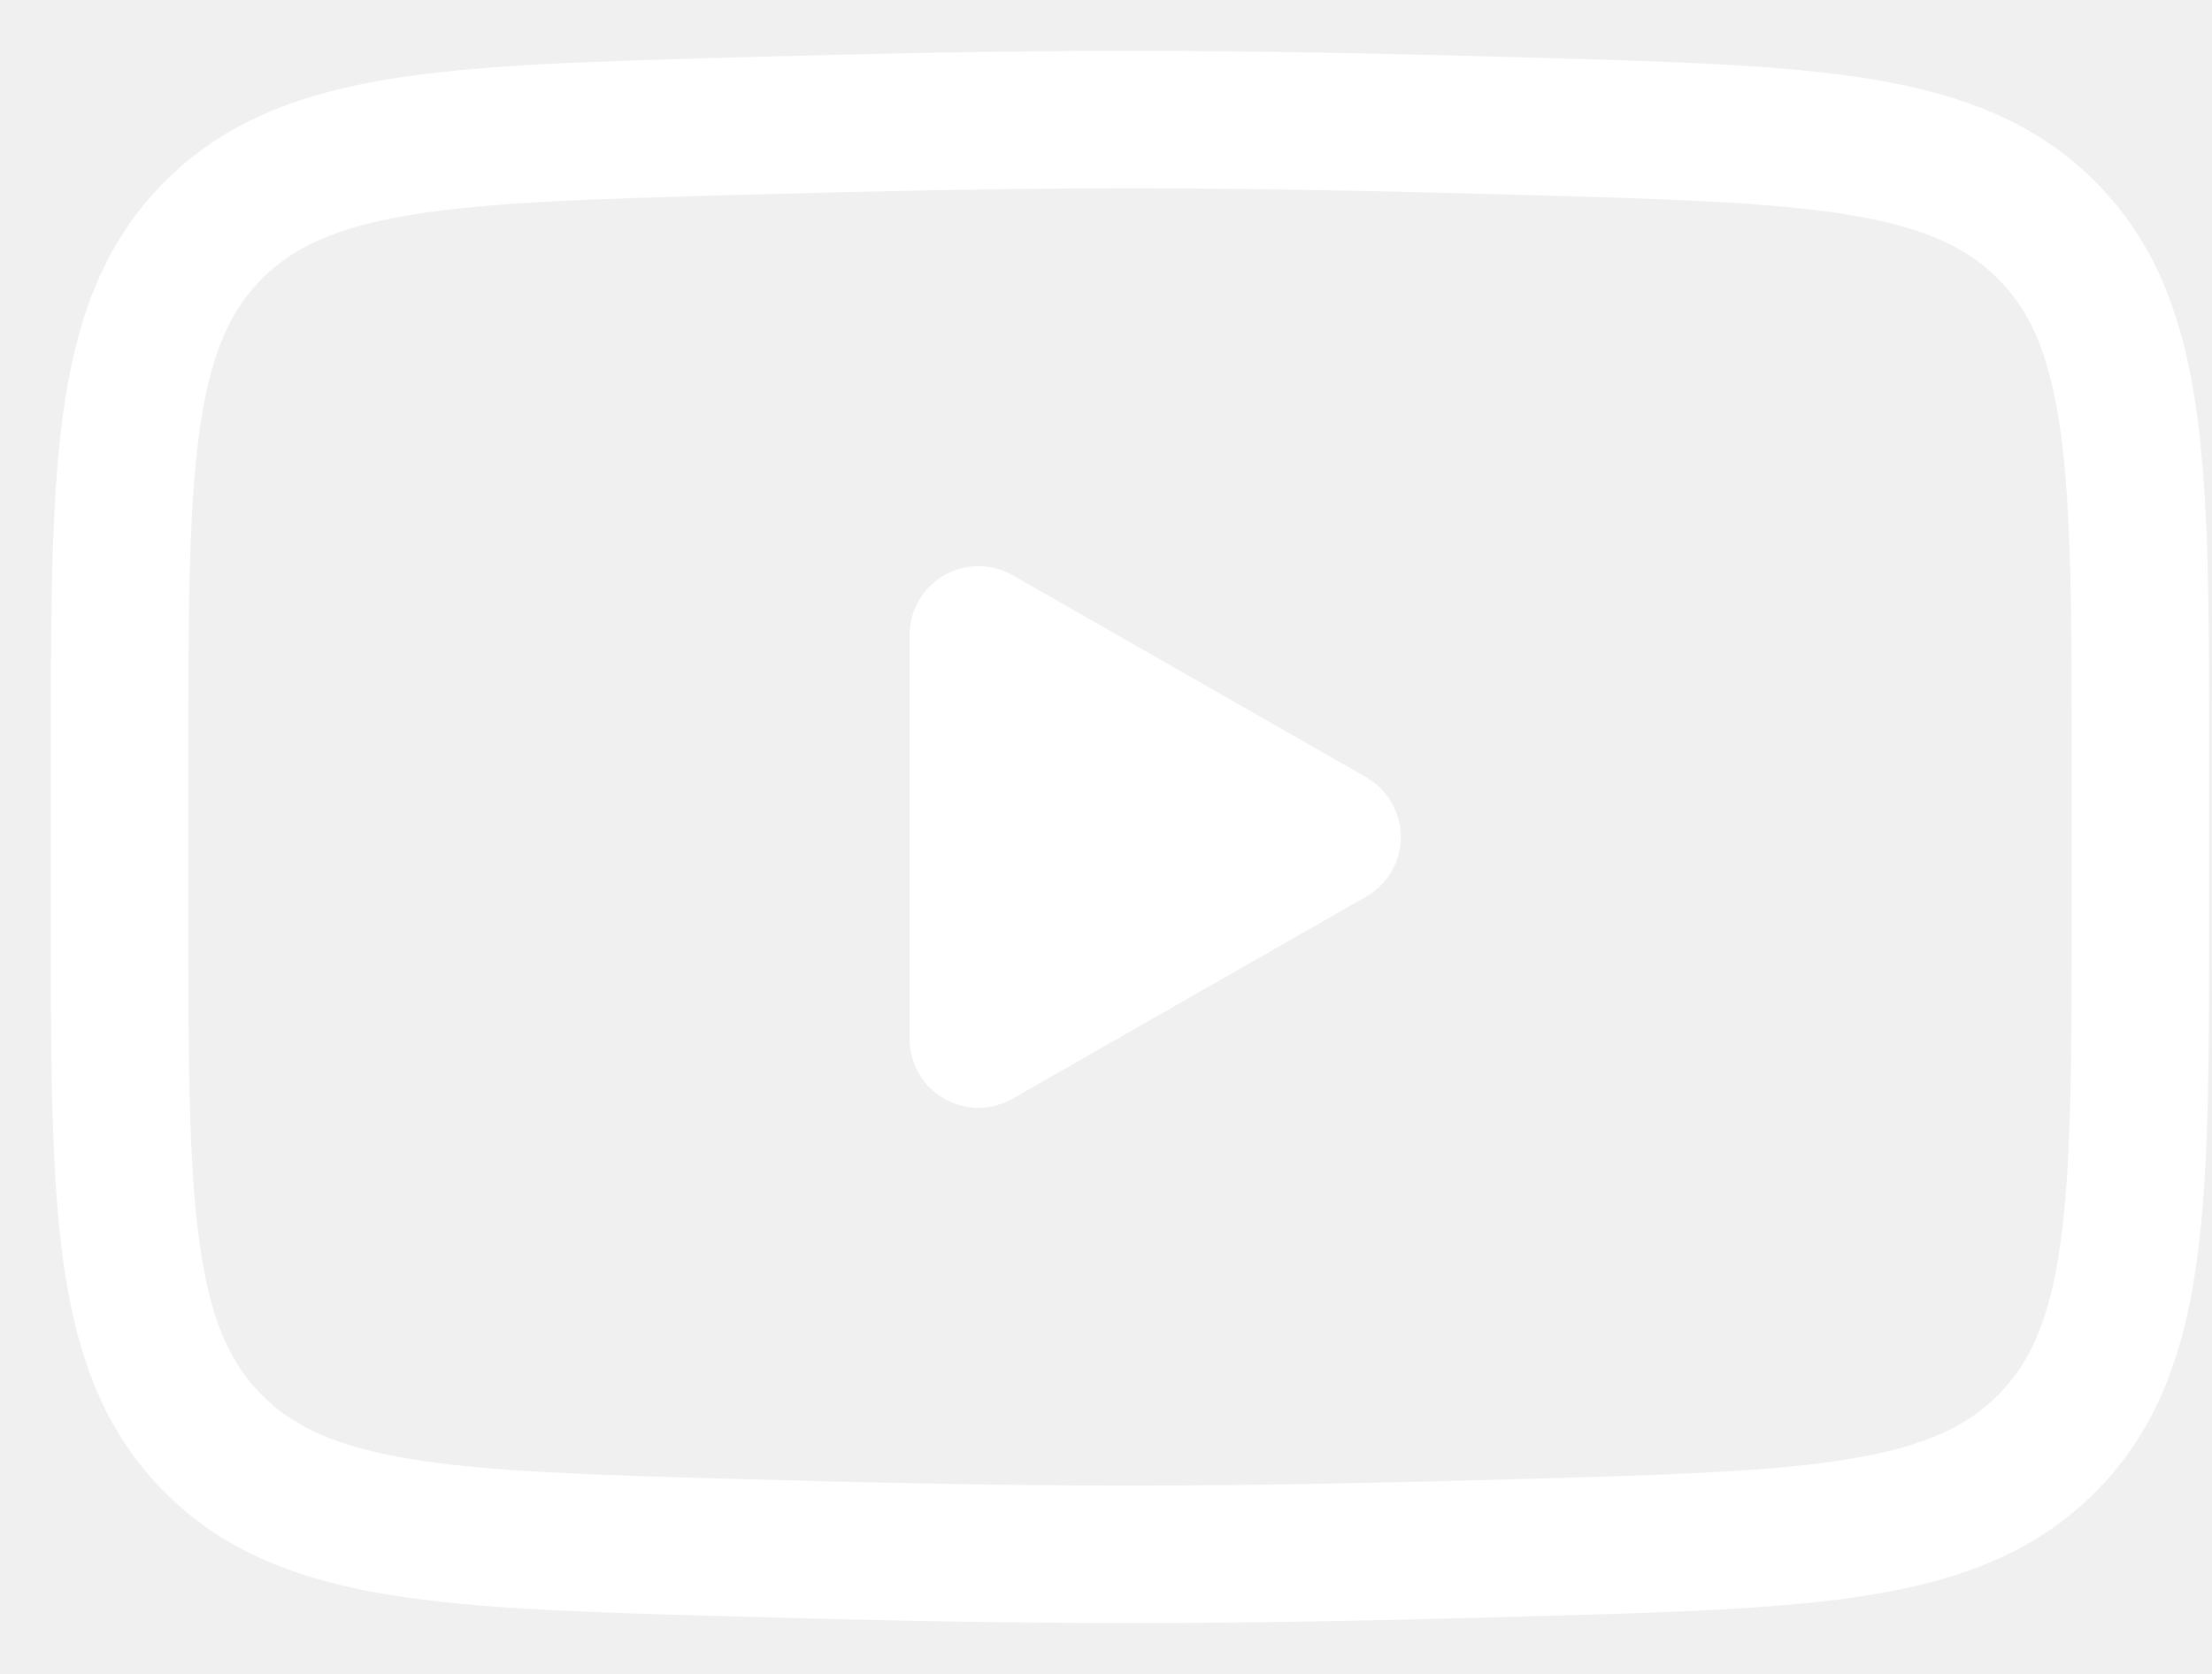
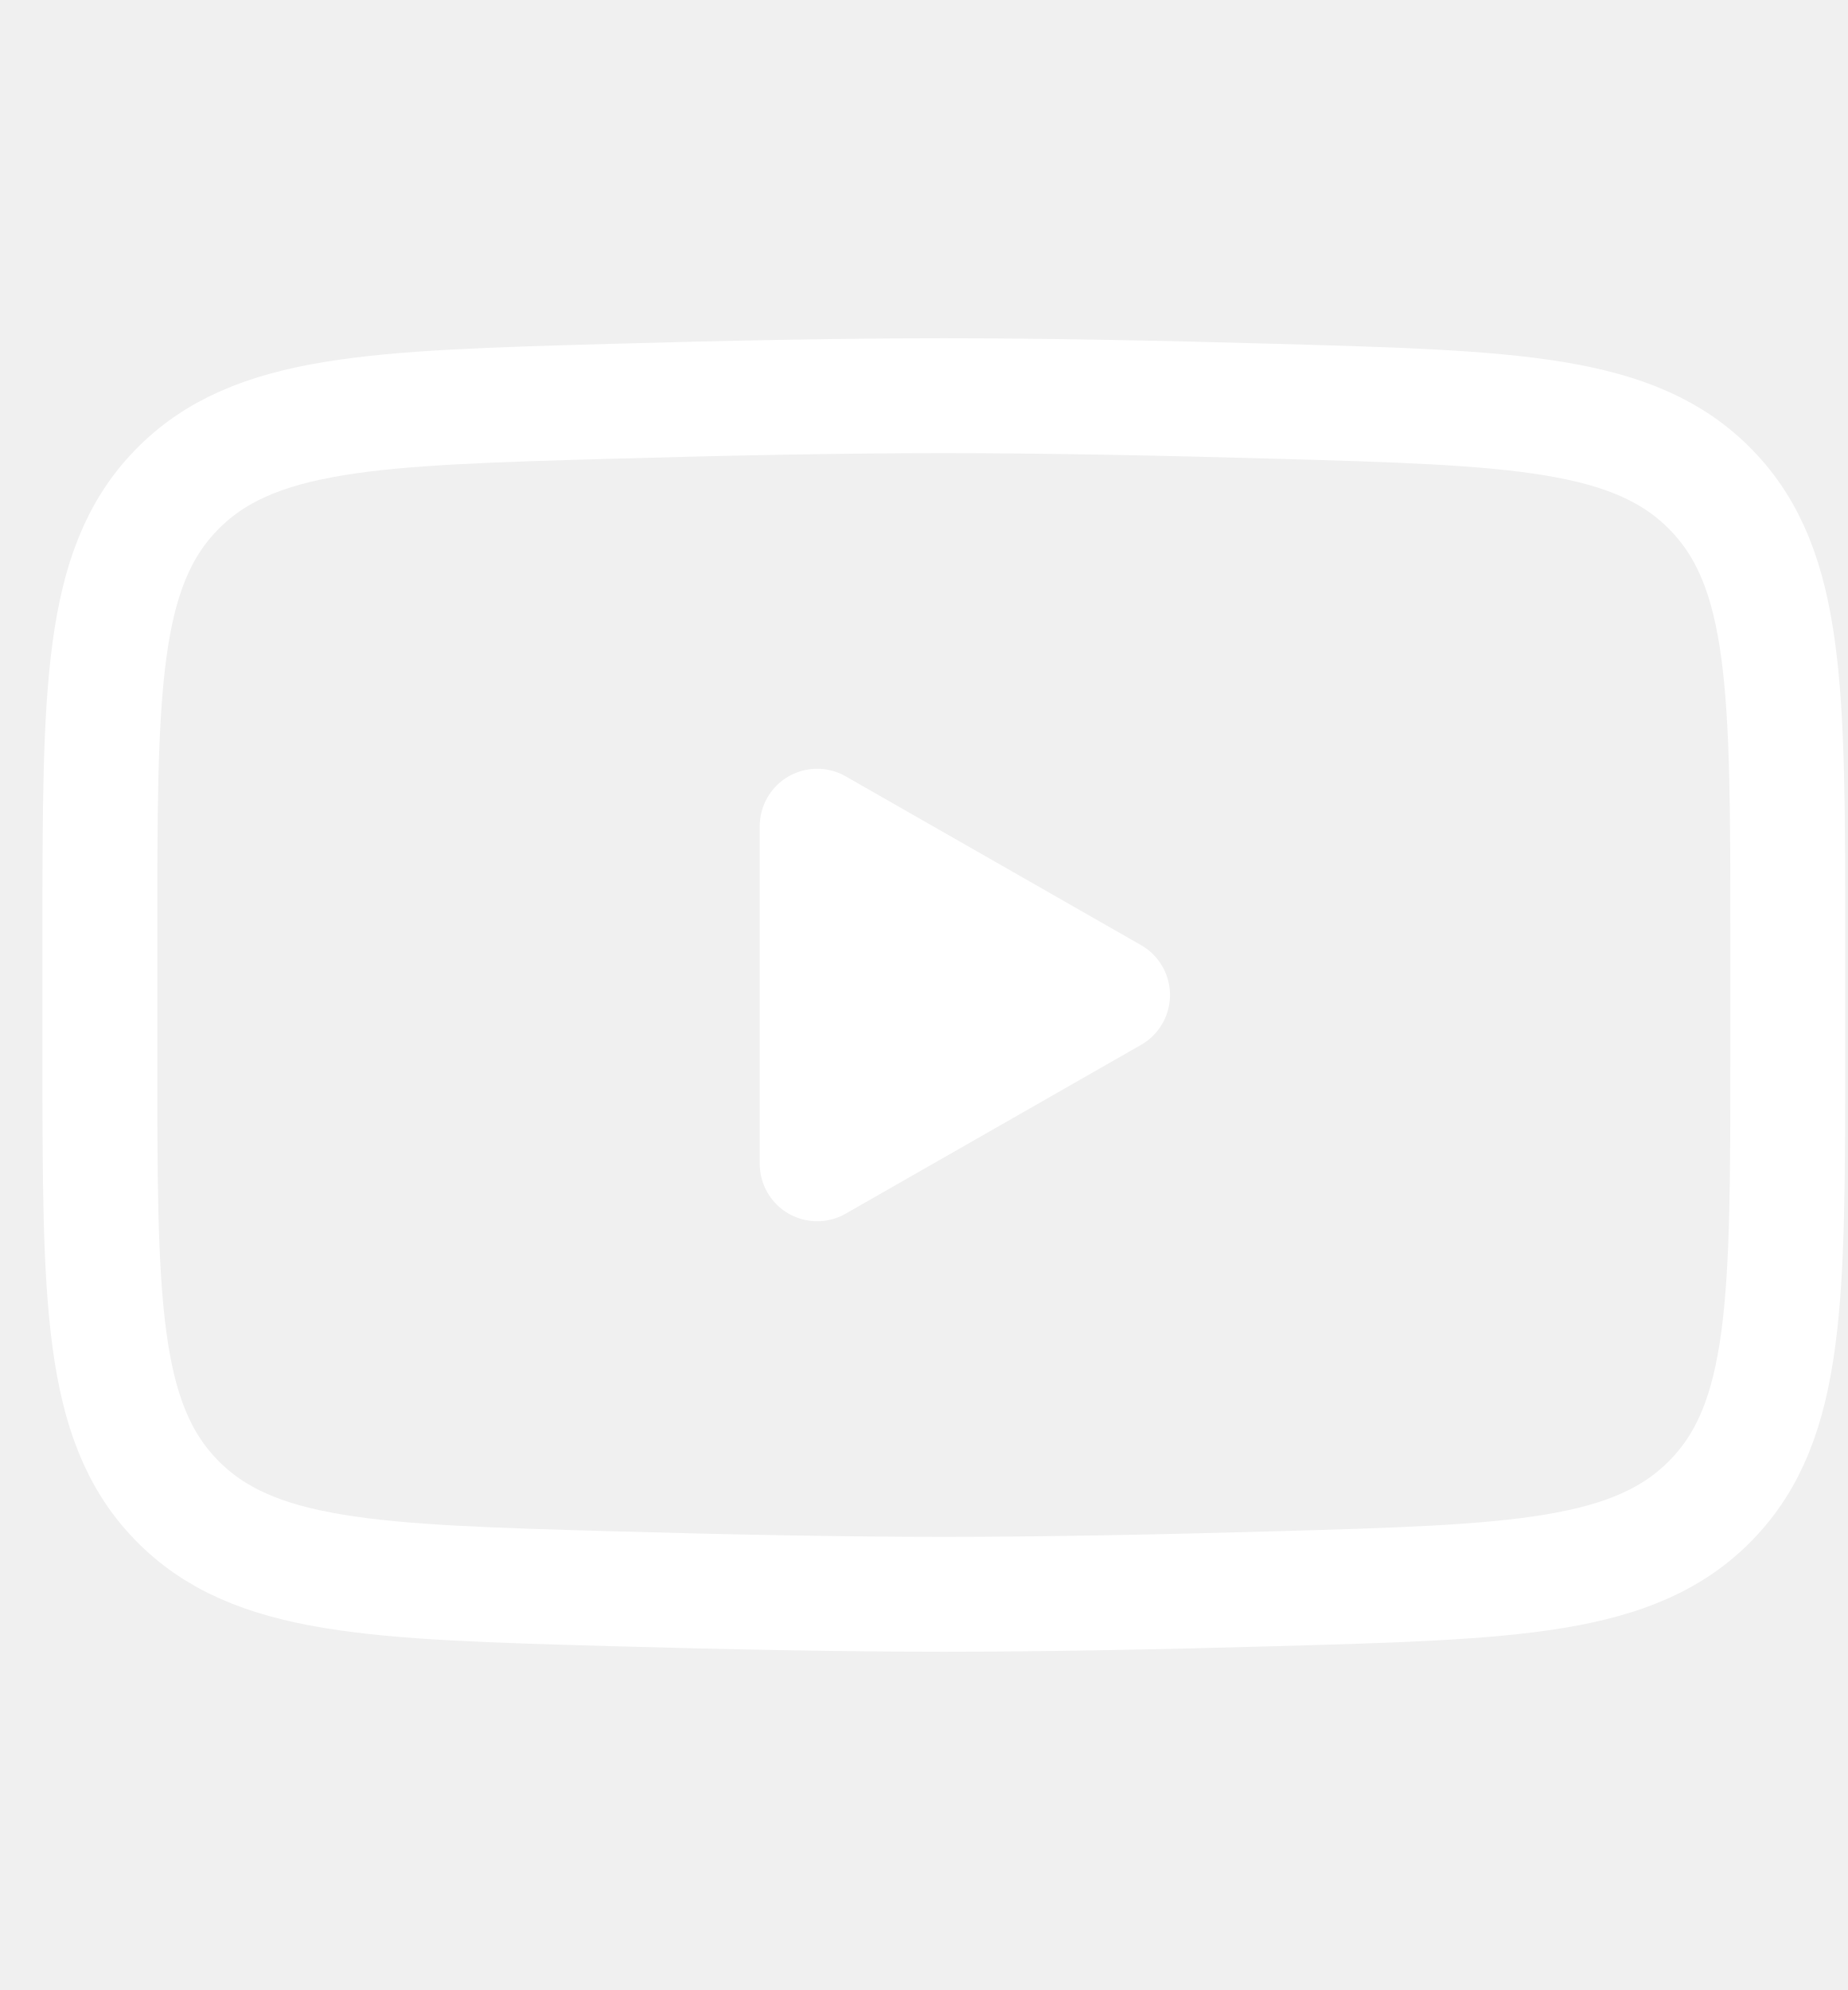
- <svg xmlns="http://www.w3.org/2000/svg" width="37" height="28" viewBox="0 0 37 28" fill="none">
+ <svg xmlns="http://www.w3.org/2000/svg" width="26" height="28" viewBox="0 0 37 28" fill="none">
  <path d="M22.281 14L16.365 17.38V10.62L22.281 14Z" fill="white" stroke="white" stroke-width="2.3" stroke-linecap="round" stroke-linejoin="round" />
  <path d="M2 15.196V12.804C2 7.911 2 5.464 3.53 3.89C5.061 2.315 7.47 2.247 12.289 2.111C14.572 2.046 16.905 2 18.901 2C20.898 2 23.23 2.046 25.514 2.111C30.332 2.247 32.742 2.315 34.272 3.89C35.803 5.464 35.803 7.911 35.803 12.804V15.196C35.803 20.089 35.803 22.536 34.272 24.11C32.742 25.685 30.332 25.753 25.514 25.889C23.23 25.954 20.898 26 18.901 26C16.905 26 14.572 25.954 12.289 25.889C7.47 25.753 5.061 25.685 3.53 24.11C2 22.536 2 20.089 2 15.196Z" stroke="white" stroke-width="2.3" />
</svg>
